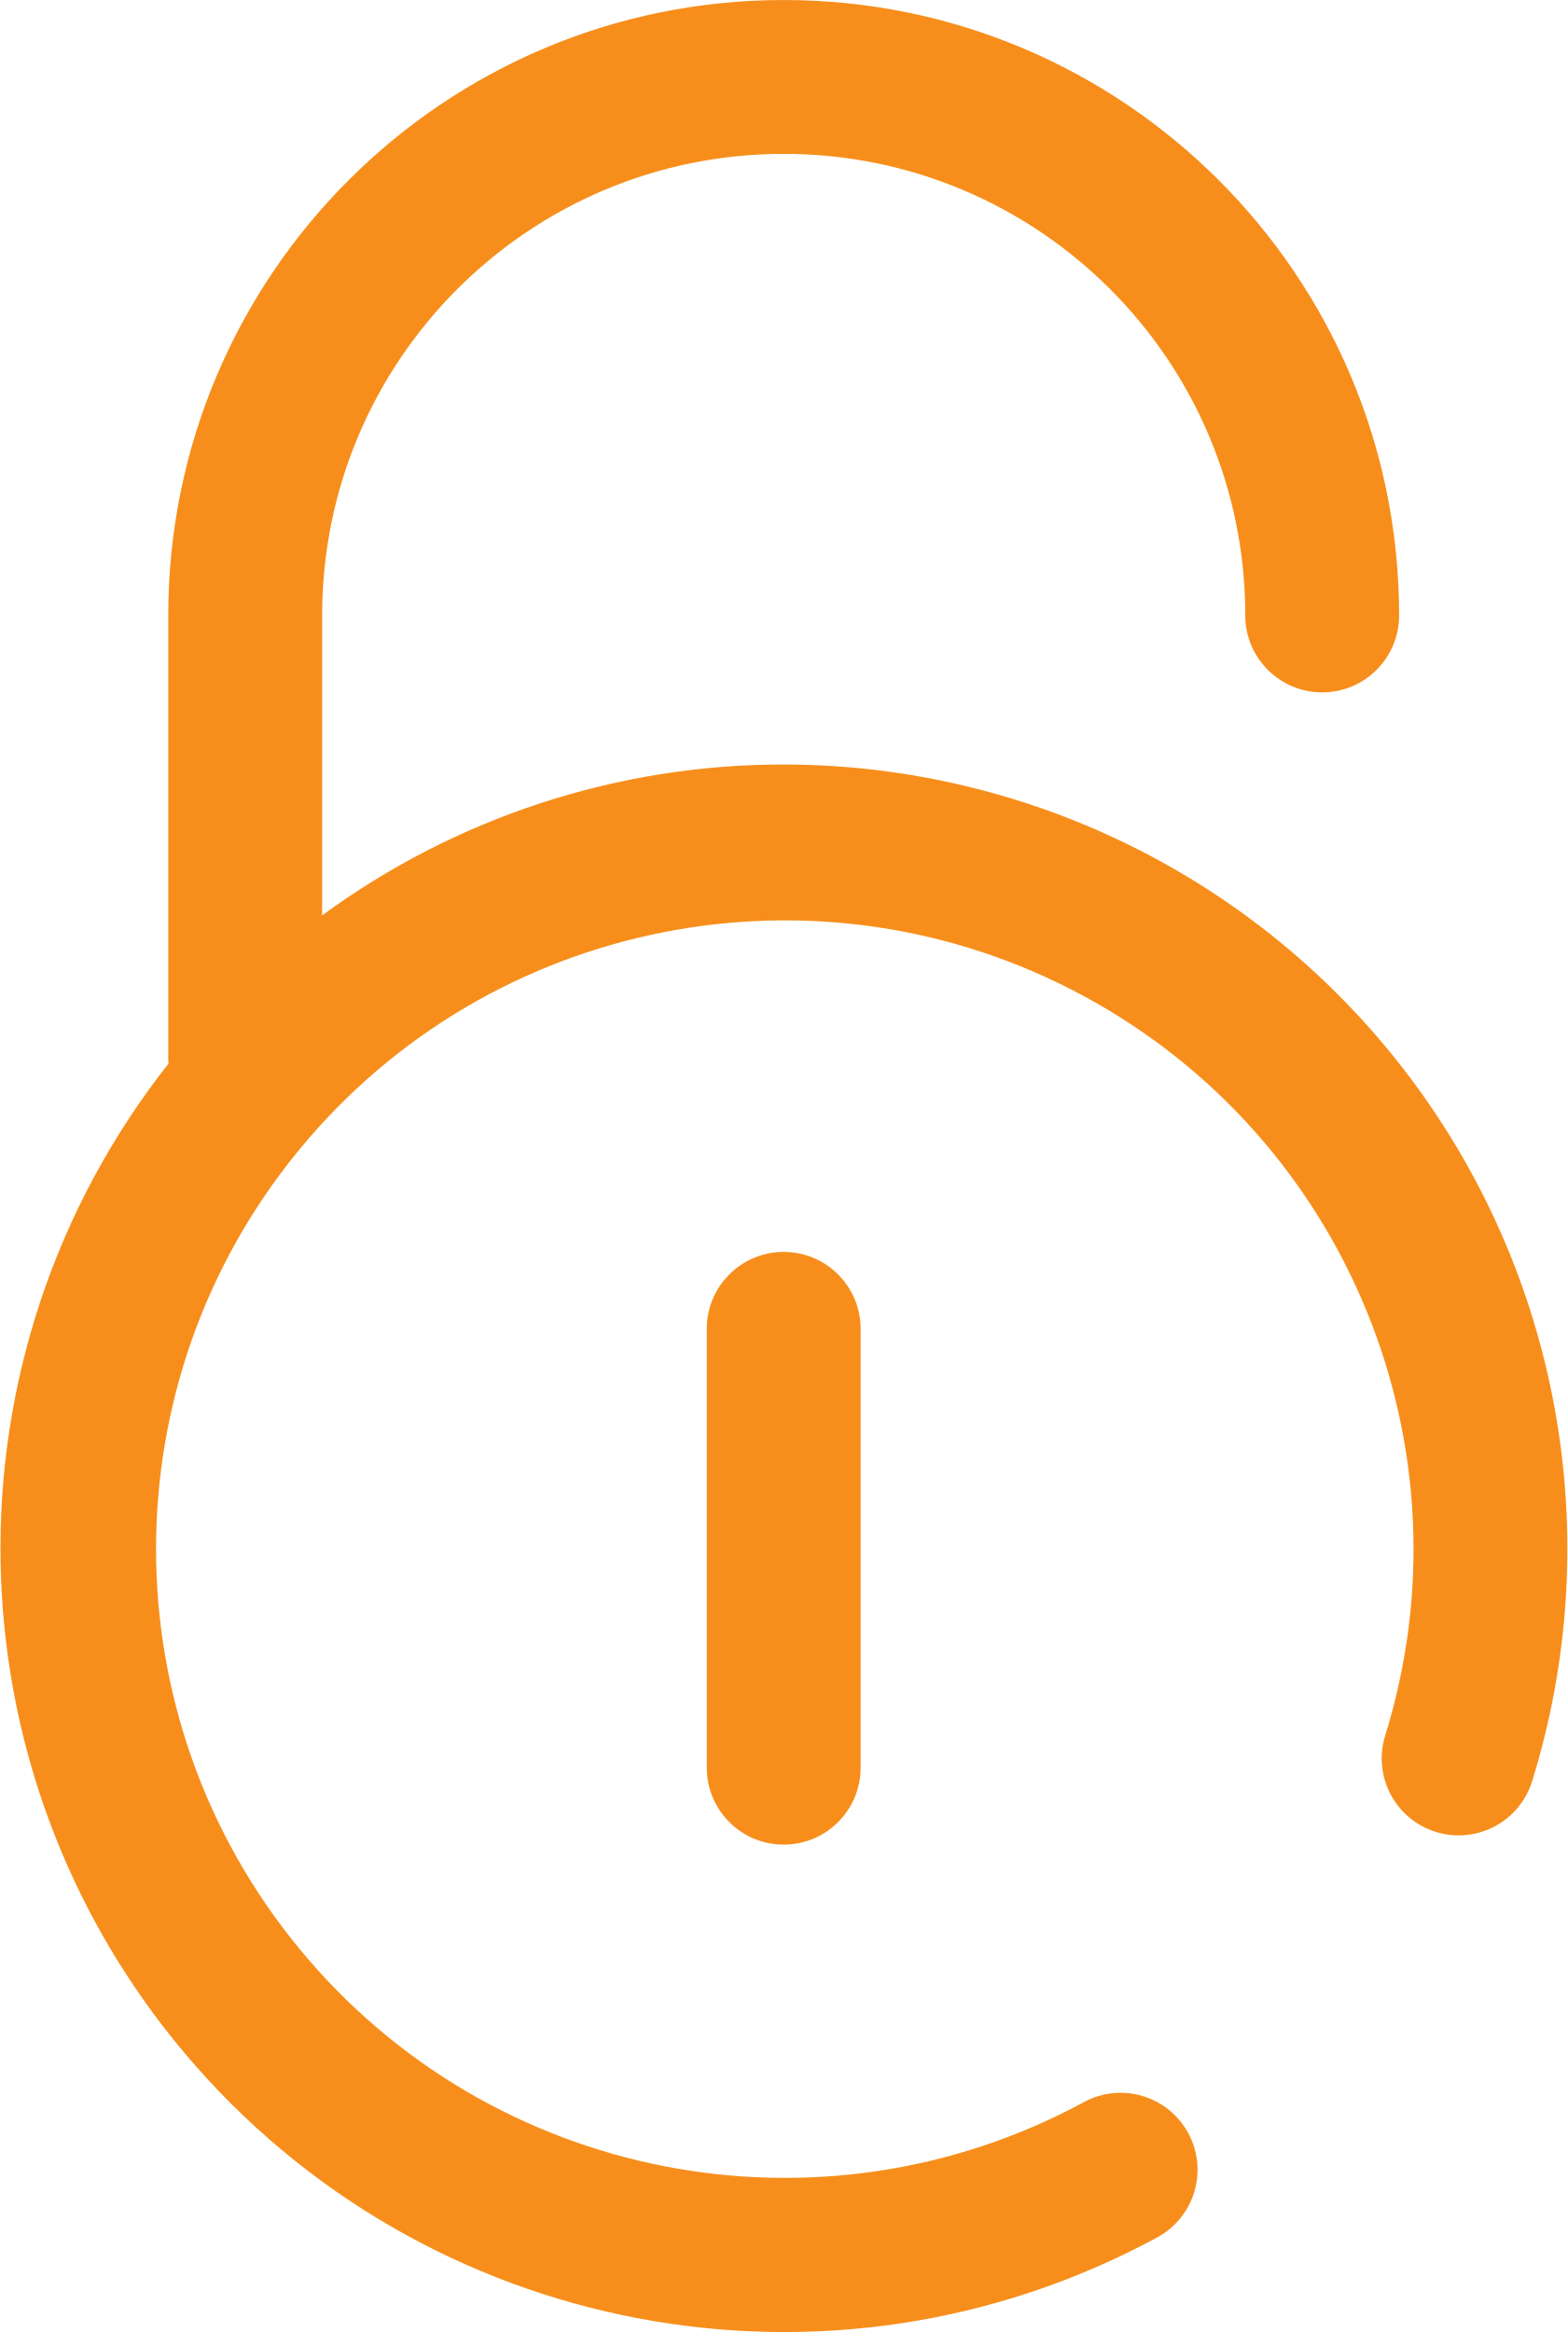
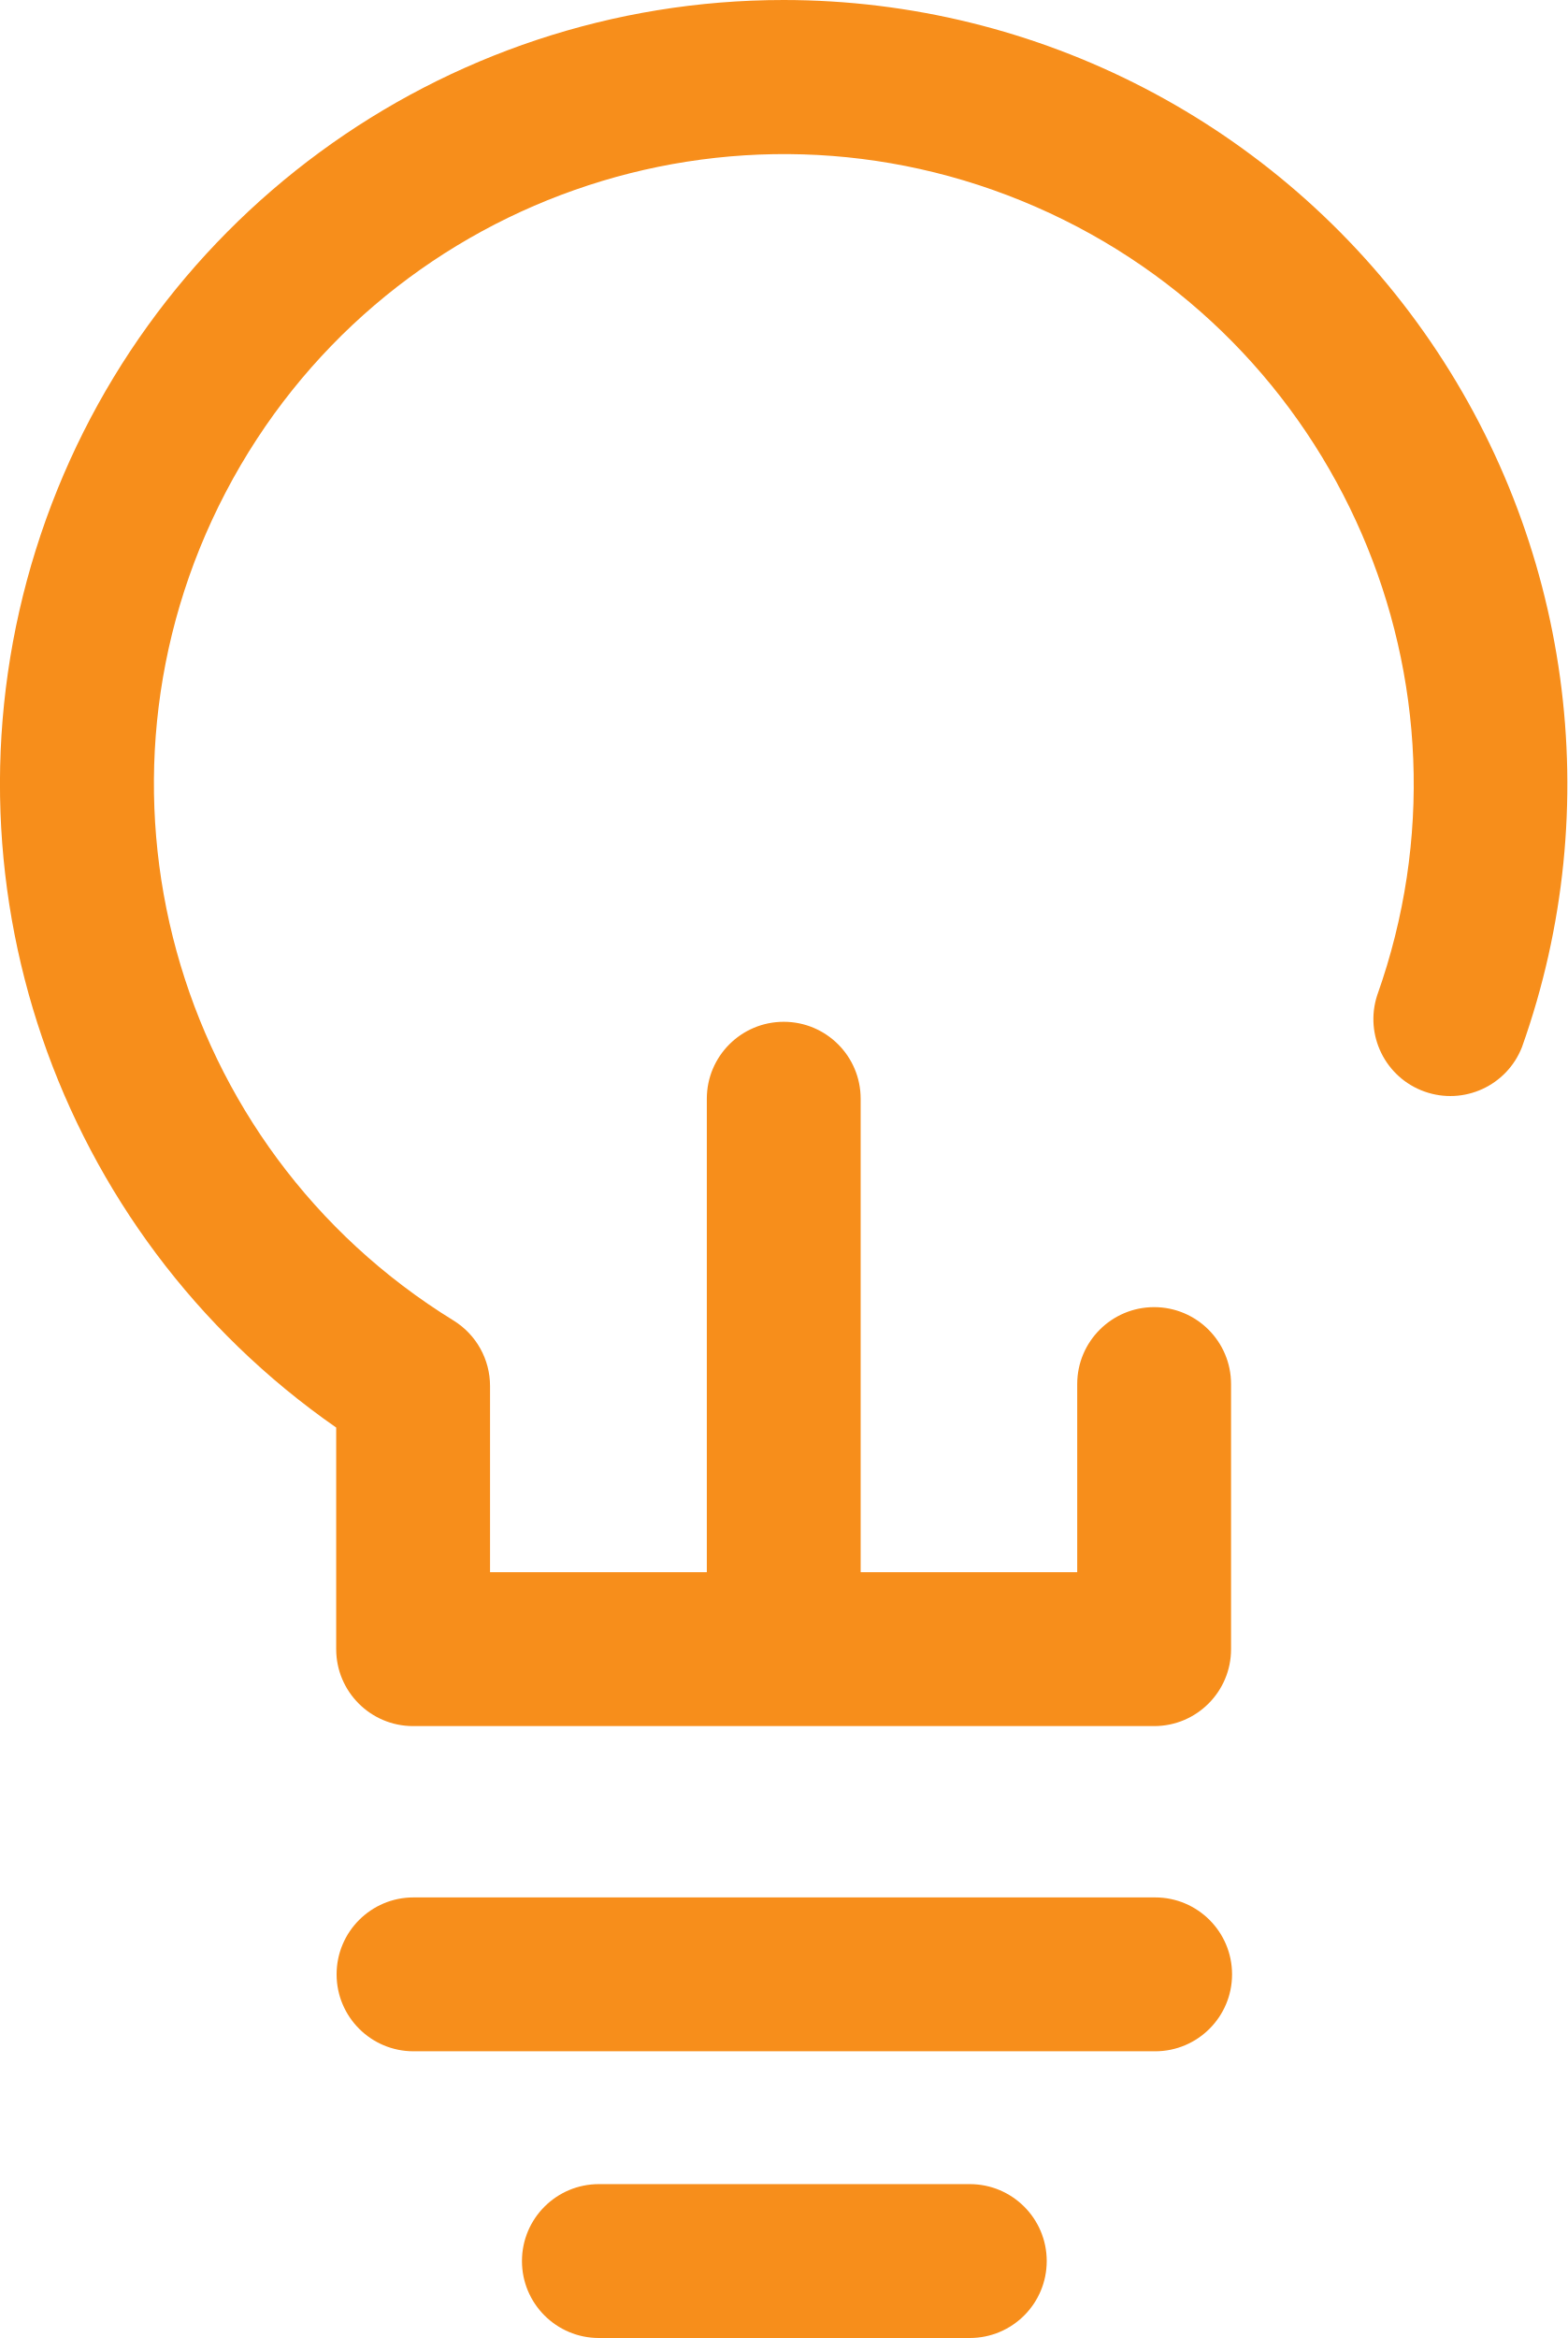
- <svg xmlns="http://www.w3.org/2000/svg" id="Group_1078" data-name="Group 1078" width="62.942" height="93.644" viewBox="0 0 62.942 93.644">
-   <path id="Path_2492" data-name="Path 2492" d="M31.472,30.7a31.3,31.3,0,0,0-18.536,6.059V24.714a18.535,18.535,0,1,1,37.07,0,3.089,3.089,0,0,0,6.178,0,24.713,24.713,0,1,0-49.427,0V42.586c0,.042.01.08.012.121A31.464,31.464,0,0,0,46.475,89.843a3.089,3.089,0,1,0-2.95-5.429,25.247,25.247,0,1,1,12.1-14.72,3.089,3.089,0,1,0,5.9,1.836A31.494,31.494,0,0,0,31.472,30.7Z" fill="#f78e1b" />
-   <path id="Path_2493" data-name="Path 2493" d="M36.195,67.2V84.823a3.089,3.089,0,1,0,6.178,0V67.2a3.089,3.089,0,0,0-6.178,0Z" transform="translate(-7.813 -13.839)" fill="#f78e1b" />
+ <svg xmlns="http://www.w3.org/2000/svg" id="Group_1079" data-name="Group 1079" width="68.69" height="102.437" viewBox="0 0 68.69 102.437">
+   <path id="Path_2494" data-name="Path 2494" d="M34.345,0A34.35,34.35,0,0,0,14.733,62.547v9.709A3.371,3.371,0,0,0,18.1,75.627H50.578a3.371,3.371,0,0,0,3.371-3.371V60.642a3.371,3.371,0,1,0-6.742,0v8.243h-9.49V48.14a3.371,3.371,0,1,0-6.742,0V68.884h-9.5V60.726a3.37,3.37,0,0,0-1.6-2.869A27.6,27.6,0,1,1,60.353,43.606,3.371,3.371,0,0,0,66.7,45.872,34.359,34.359,0,0,0,34.345,0Z" fill="#f78e1b" />
+   <path id="Path_2495" data-name="Path 2495" d="M53.108,97.146h-32.5a3.371,3.371,0,0,0,0,6.742h32.5a3.371,3.371,0,1,0,0-6.742Z" transform="translate(-2.486 -14.013)" fill="#f78e1b" />
+   <path id="Path_2496" data-name="Path 2496" d="M46.355,111.826H30.1a3.371,3.371,0,1,0,0,6.742H46.355a3.371,3.371,0,0,0,0-6.742Z" transform="translate(-3.855 -16.131)" fill="#f78e1b" />
</svg>
